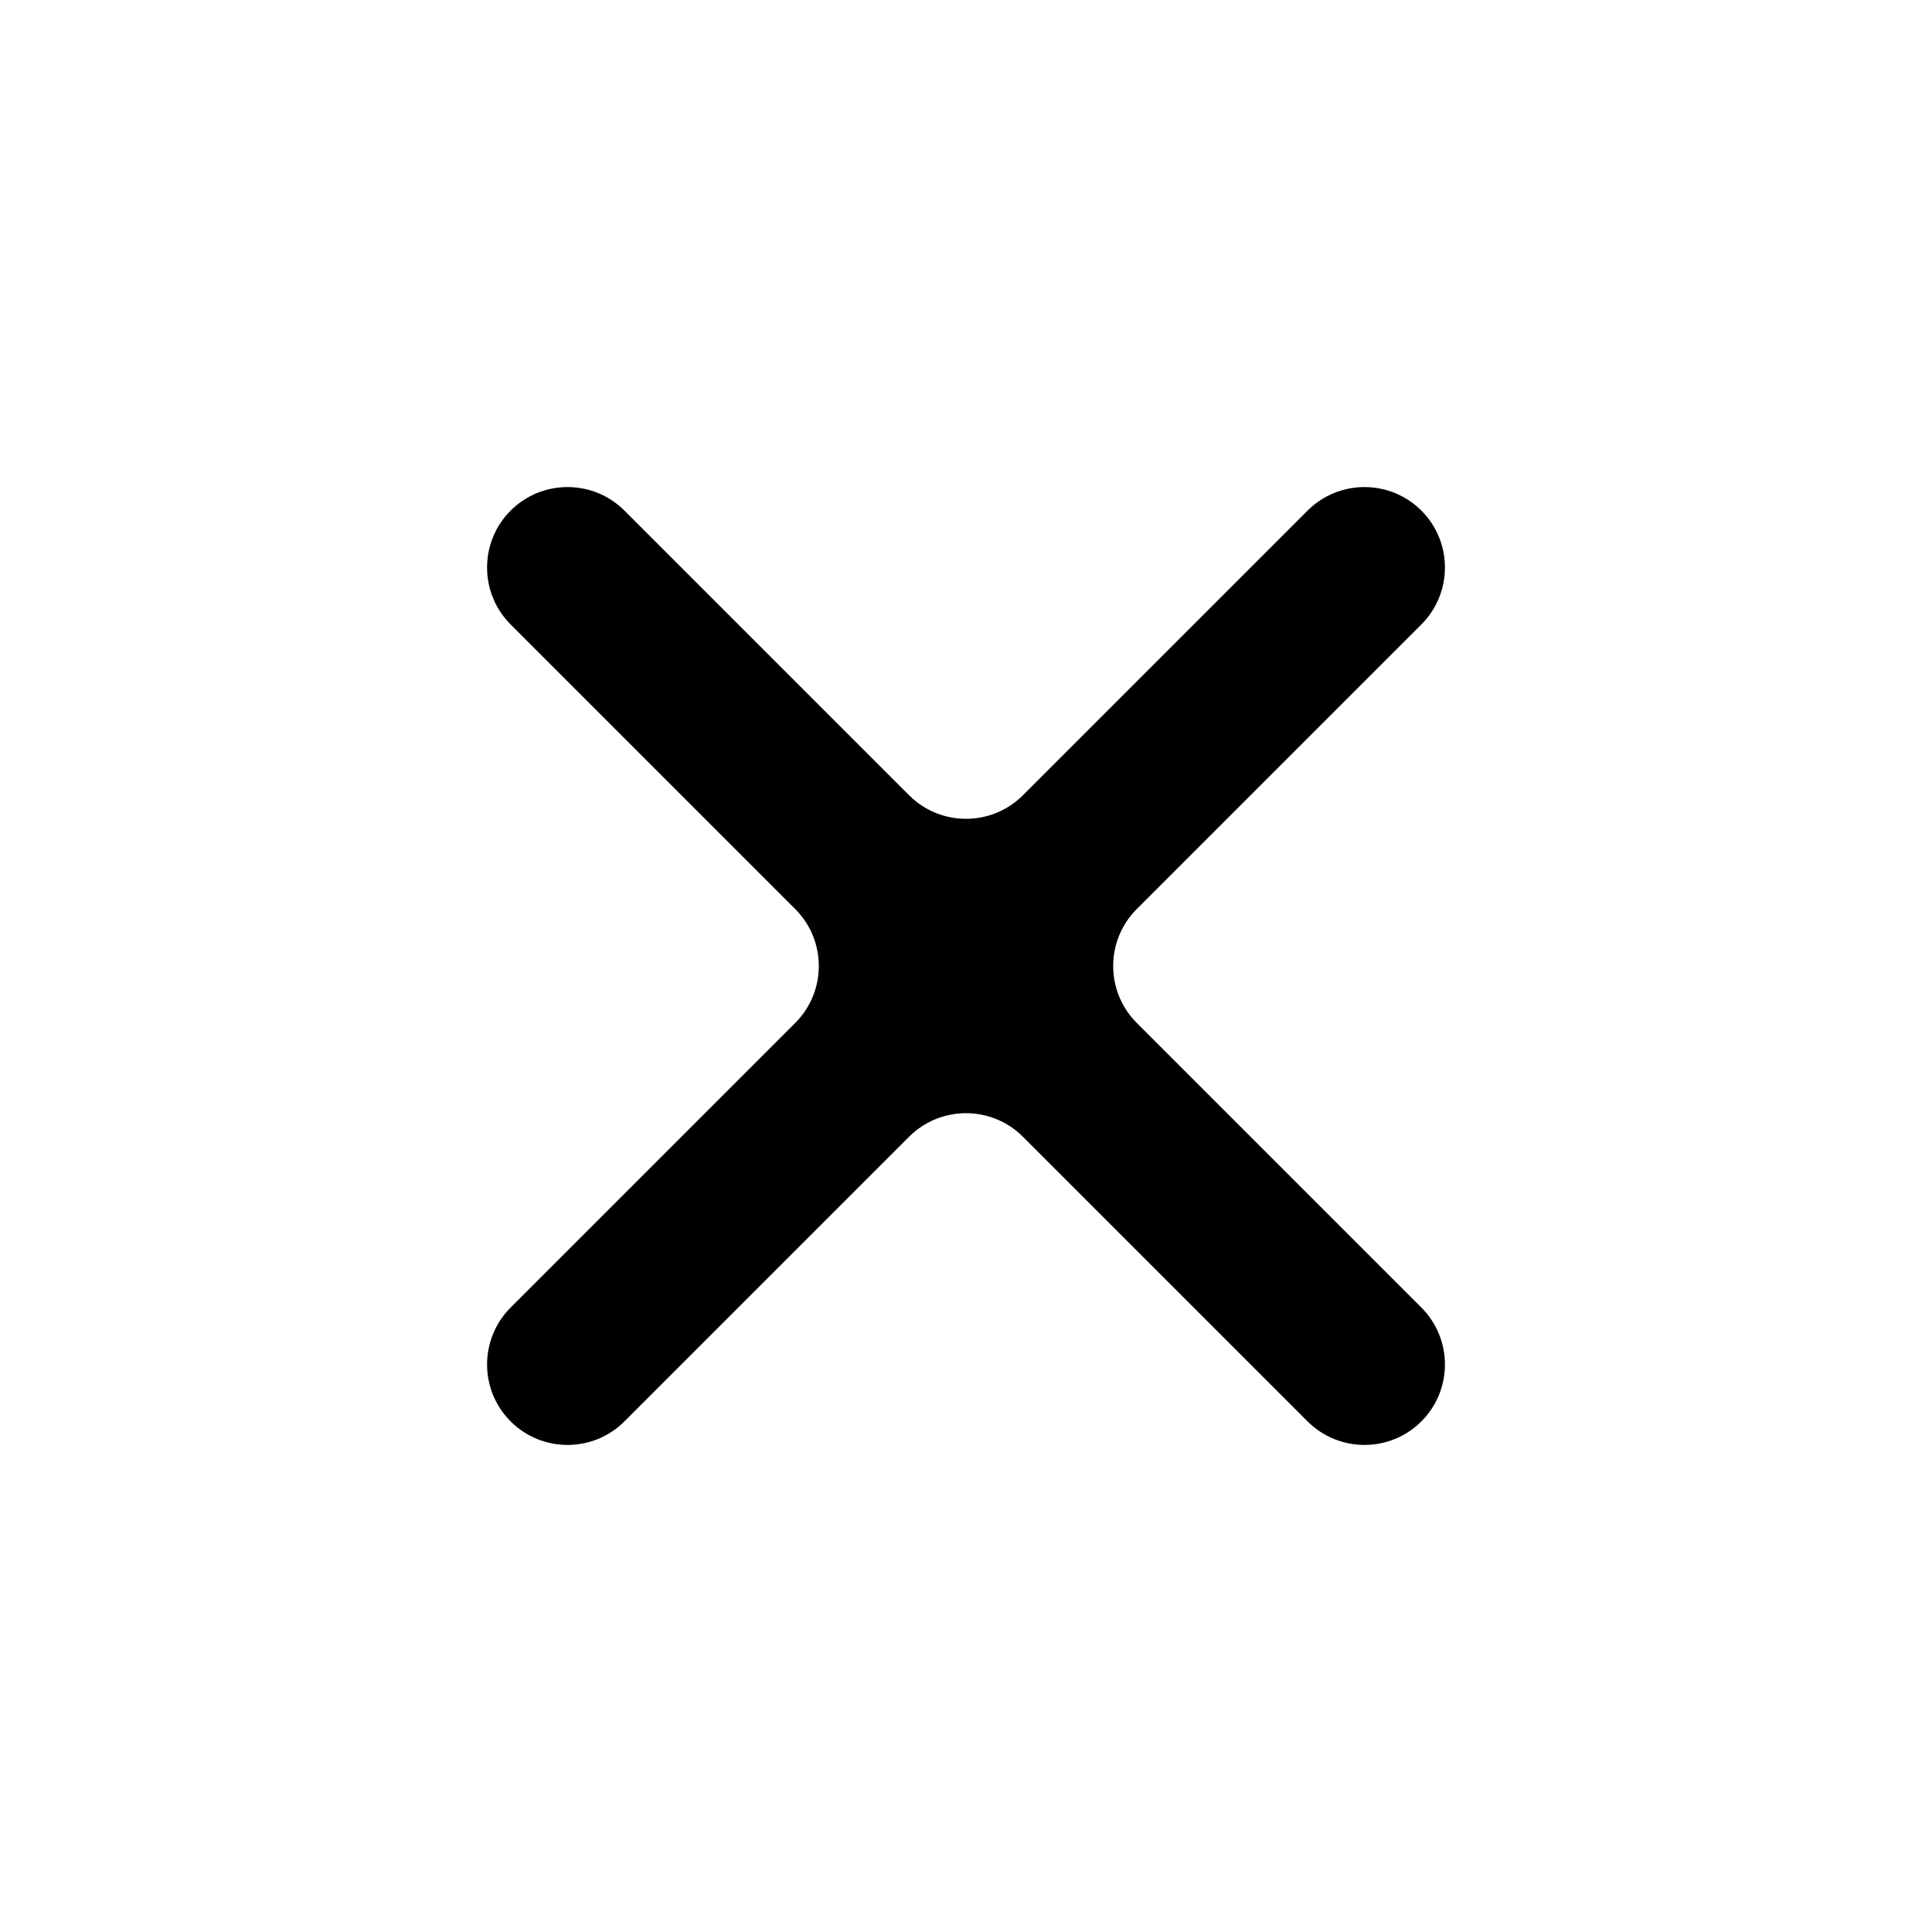
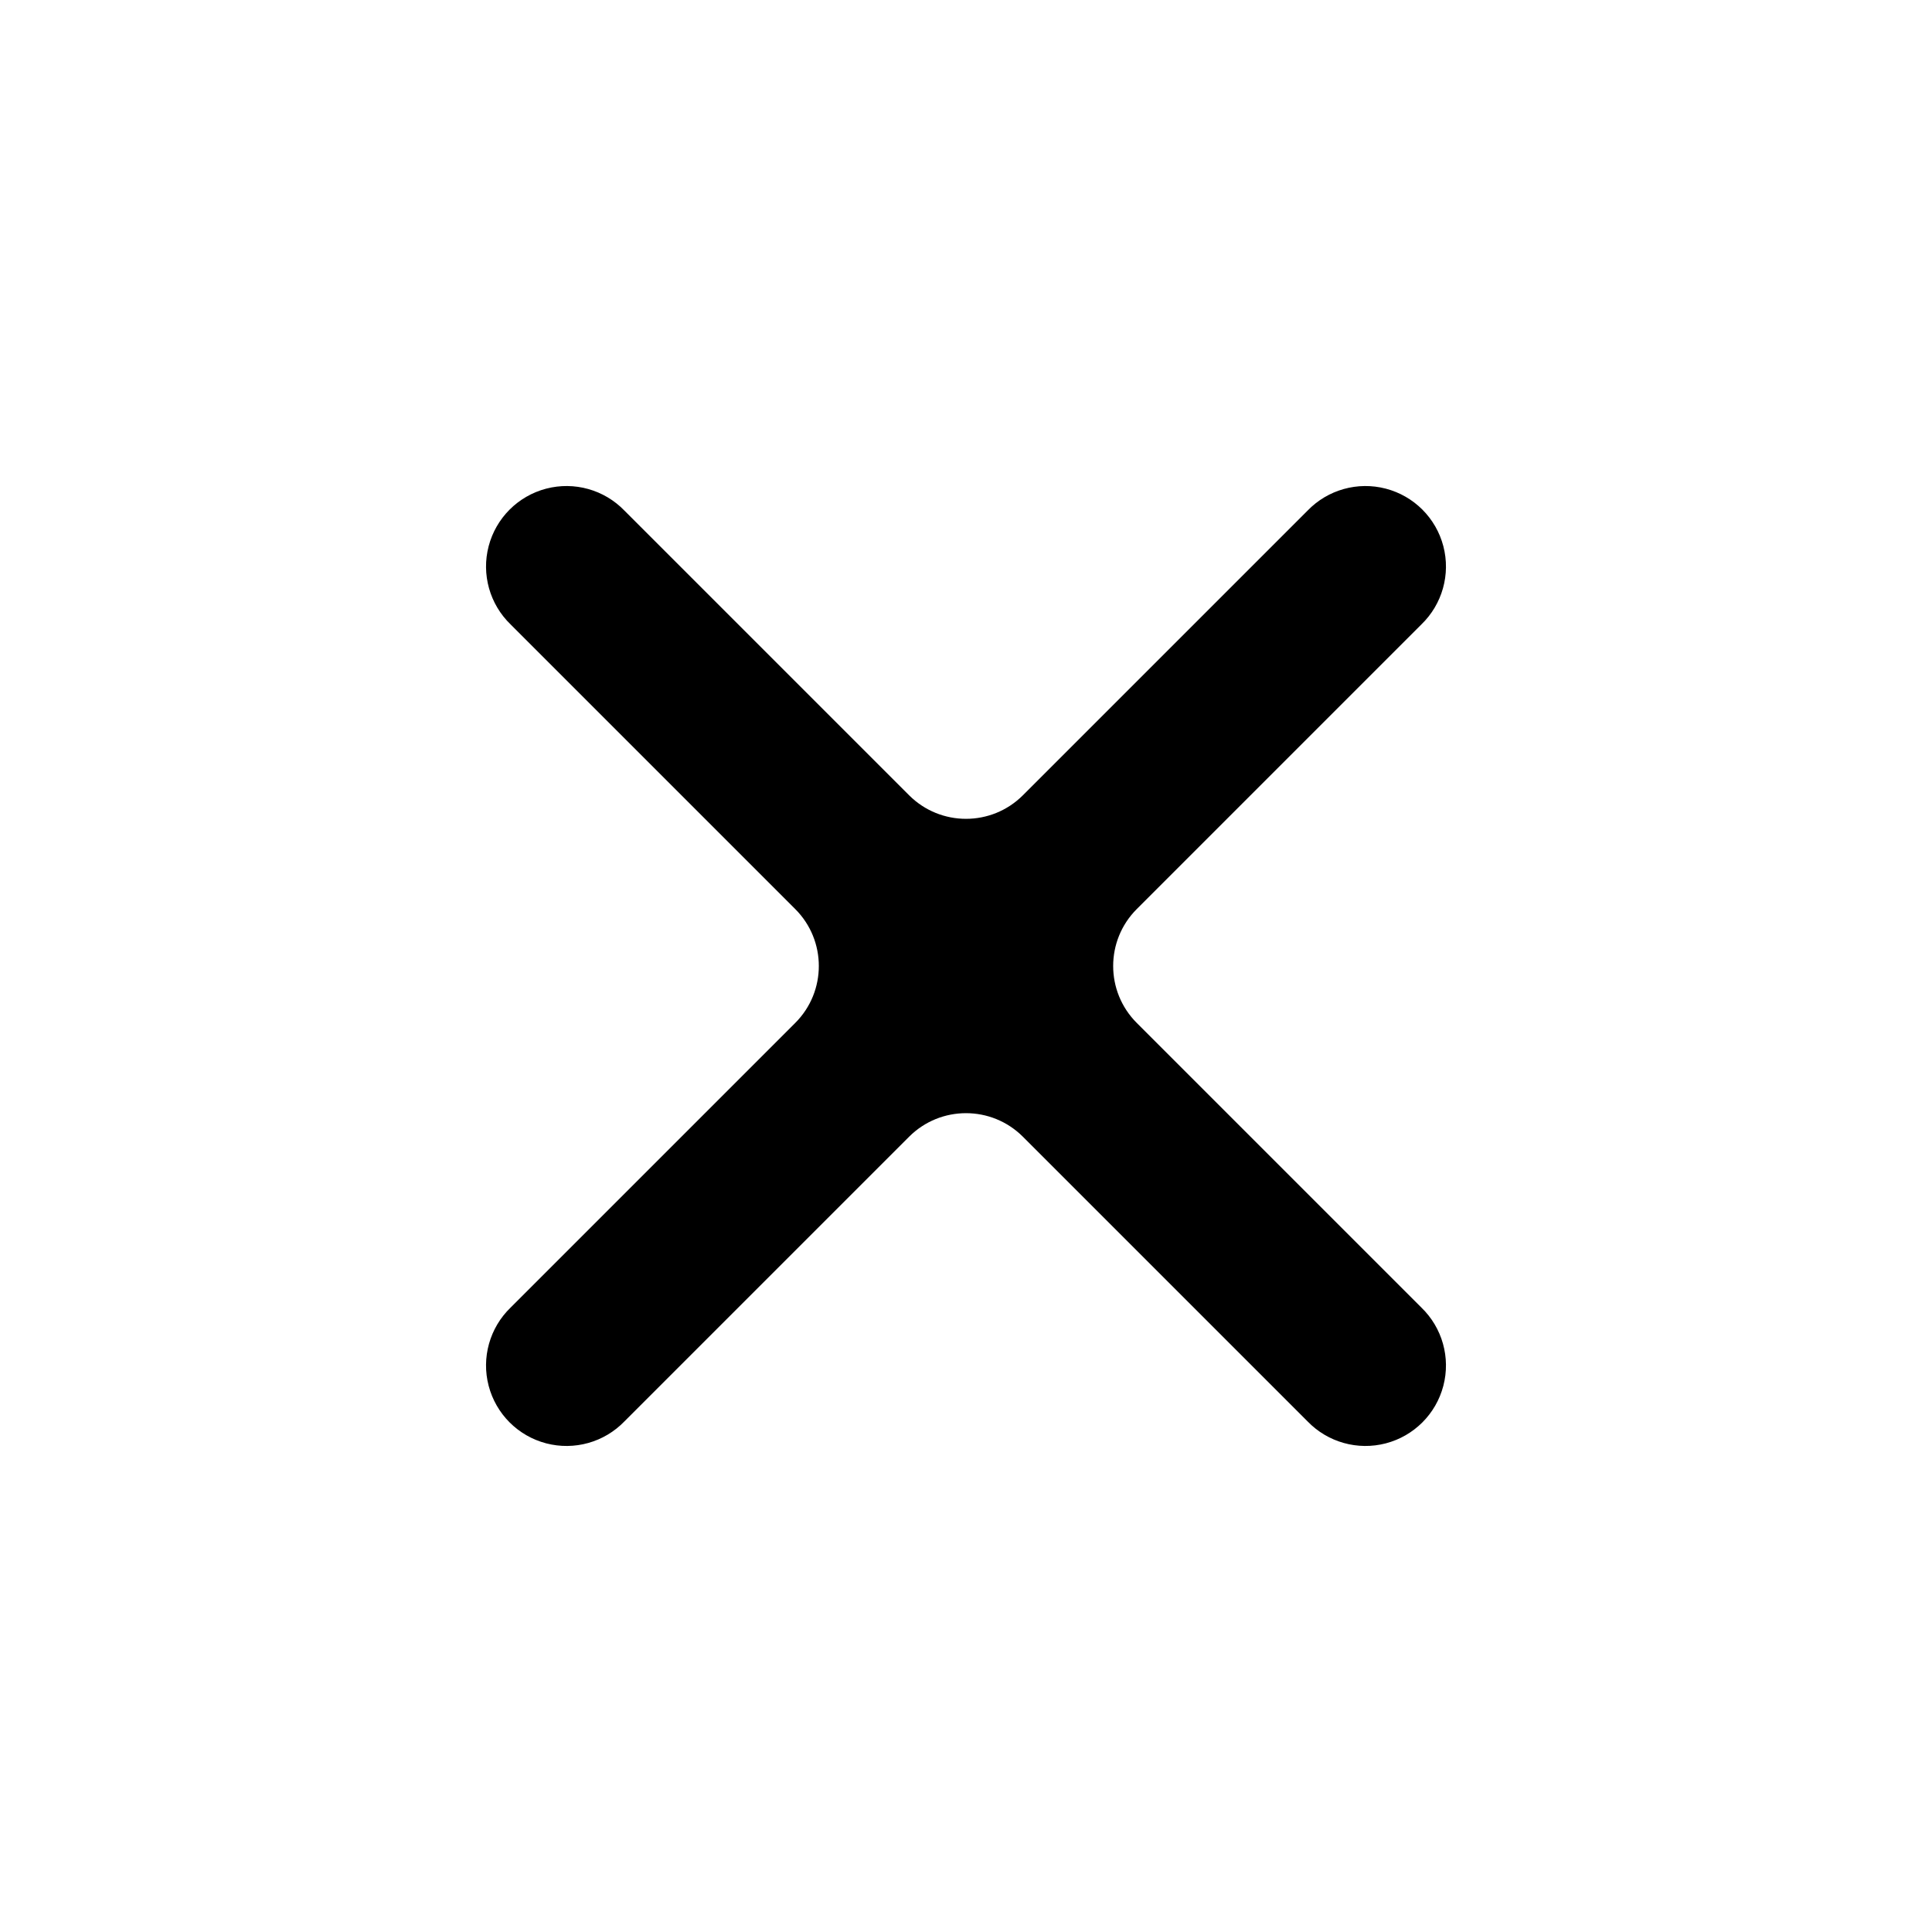
- <svg xmlns="http://www.w3.org/2000/svg" width="24" height="24" viewBox="0 0 24 24" fill="none">
-   <path d="M11.293 9.879C11.683 10.269 12.317 10.269 12.707 9.879L16.243 6.343C16.634 5.953 17.267 5.953 17.657 6.343C18.047 6.733 18.047 7.367 17.657 7.757L14.121 11.293C13.731 11.683 13.731 12.317 14.121 12.707L17.657 16.243C18.047 16.634 18.047 17.267 17.657 17.657C17.267 18.047 16.634 18.047 16.243 17.657L12.707 14.121C12.317 13.731 11.683 13.731 11.293 14.121L7.757 17.657C7.367 18.047 6.733 18.047 6.343 17.657C5.953 17.267 5.953 16.634 6.343 16.243L9.879 12.707C10.269 12.317 10.269 11.683 9.879 11.293L6.343 7.757C5.953 7.367 5.953 6.733 6.343 6.343C6.733 5.953 7.367 5.953 7.757 6.343L11.293 9.879Z" fill="currentColor" />
+ <svg xmlns="http://www.w3.org/2000/svg" viewBox="0 0 24 24" fill="none">
+   <path d="M11.293 9.879a1 1 0 0 0 1.414 0l3.536-3.536a1 1 0 1 1 1.414 1.414l-3.536 3.536a1 1 0 0 0 0 1.414l3.536 3.536a1 1 0 1 1-1.414 1.414l-3.536-3.536a1 1 0 0 0-1.414 0l-3.536 3.536a1 1 0 1 1-1.414-1.414l3.536-3.536a1 1 0 0 0 0-1.414L6.343 7.757a1 1 0 1 1 1.414-1.414l3.536 3.536Z" fill="currentColor" />
</svg>
